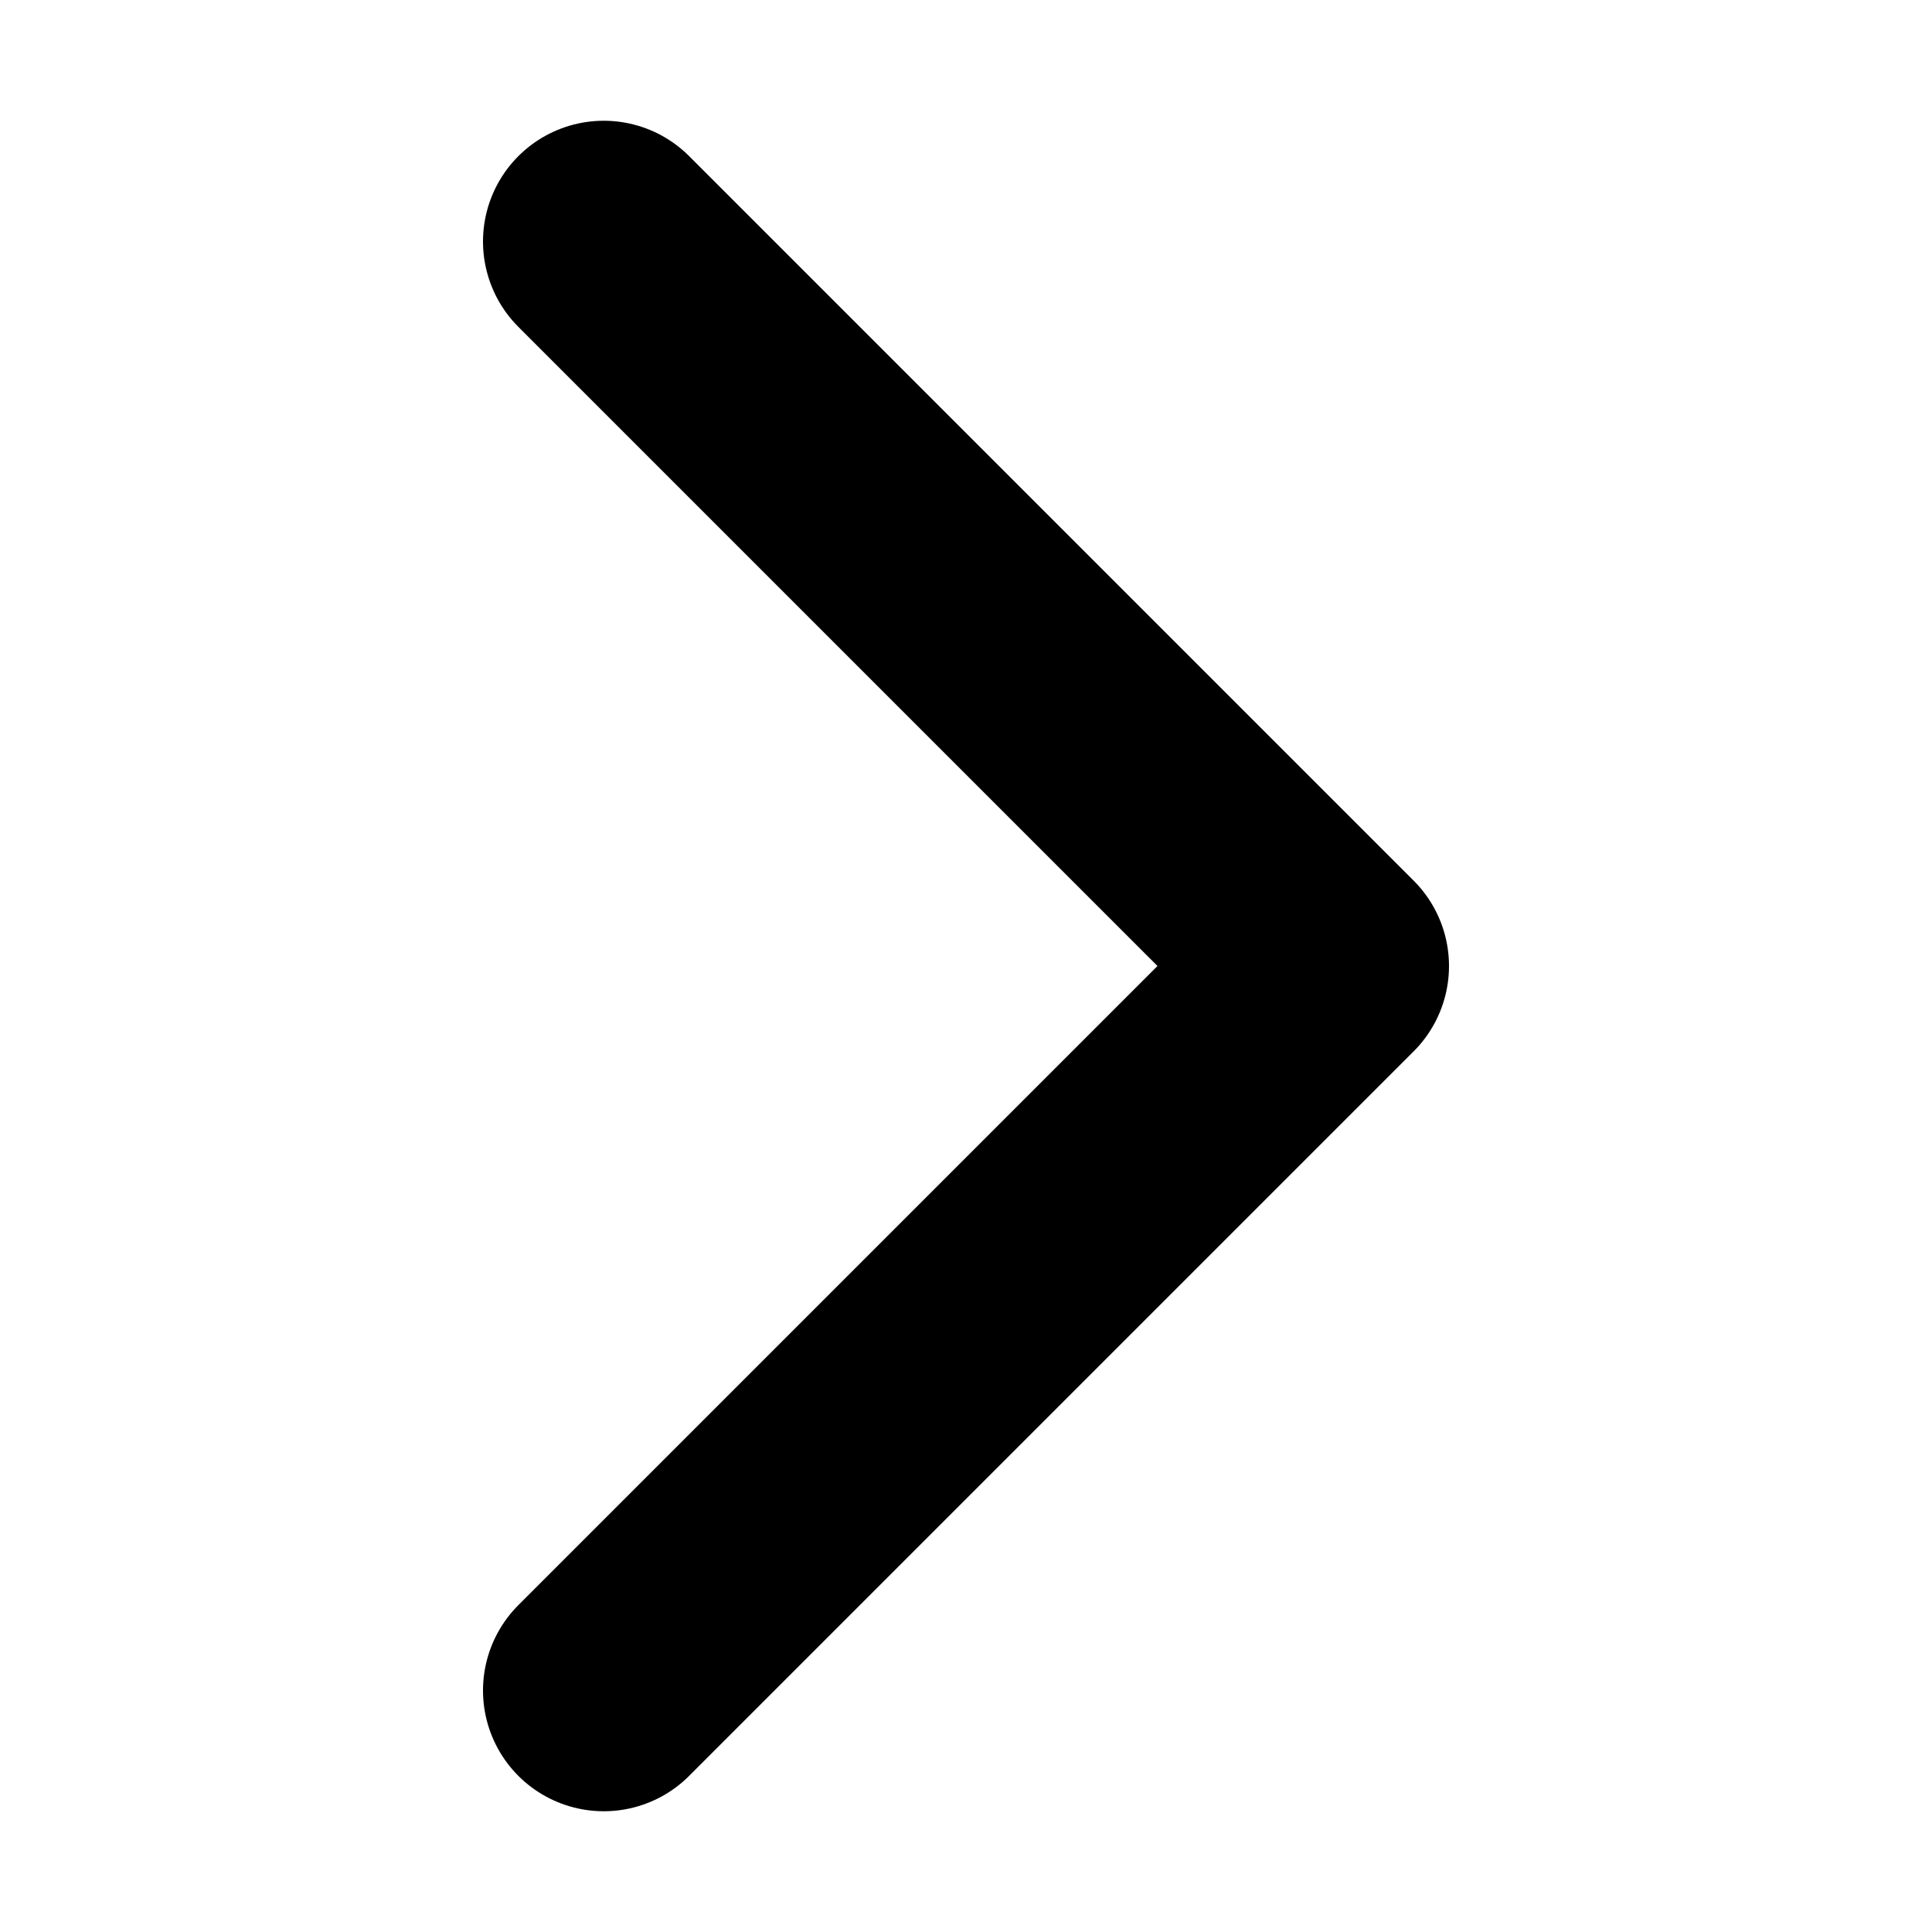
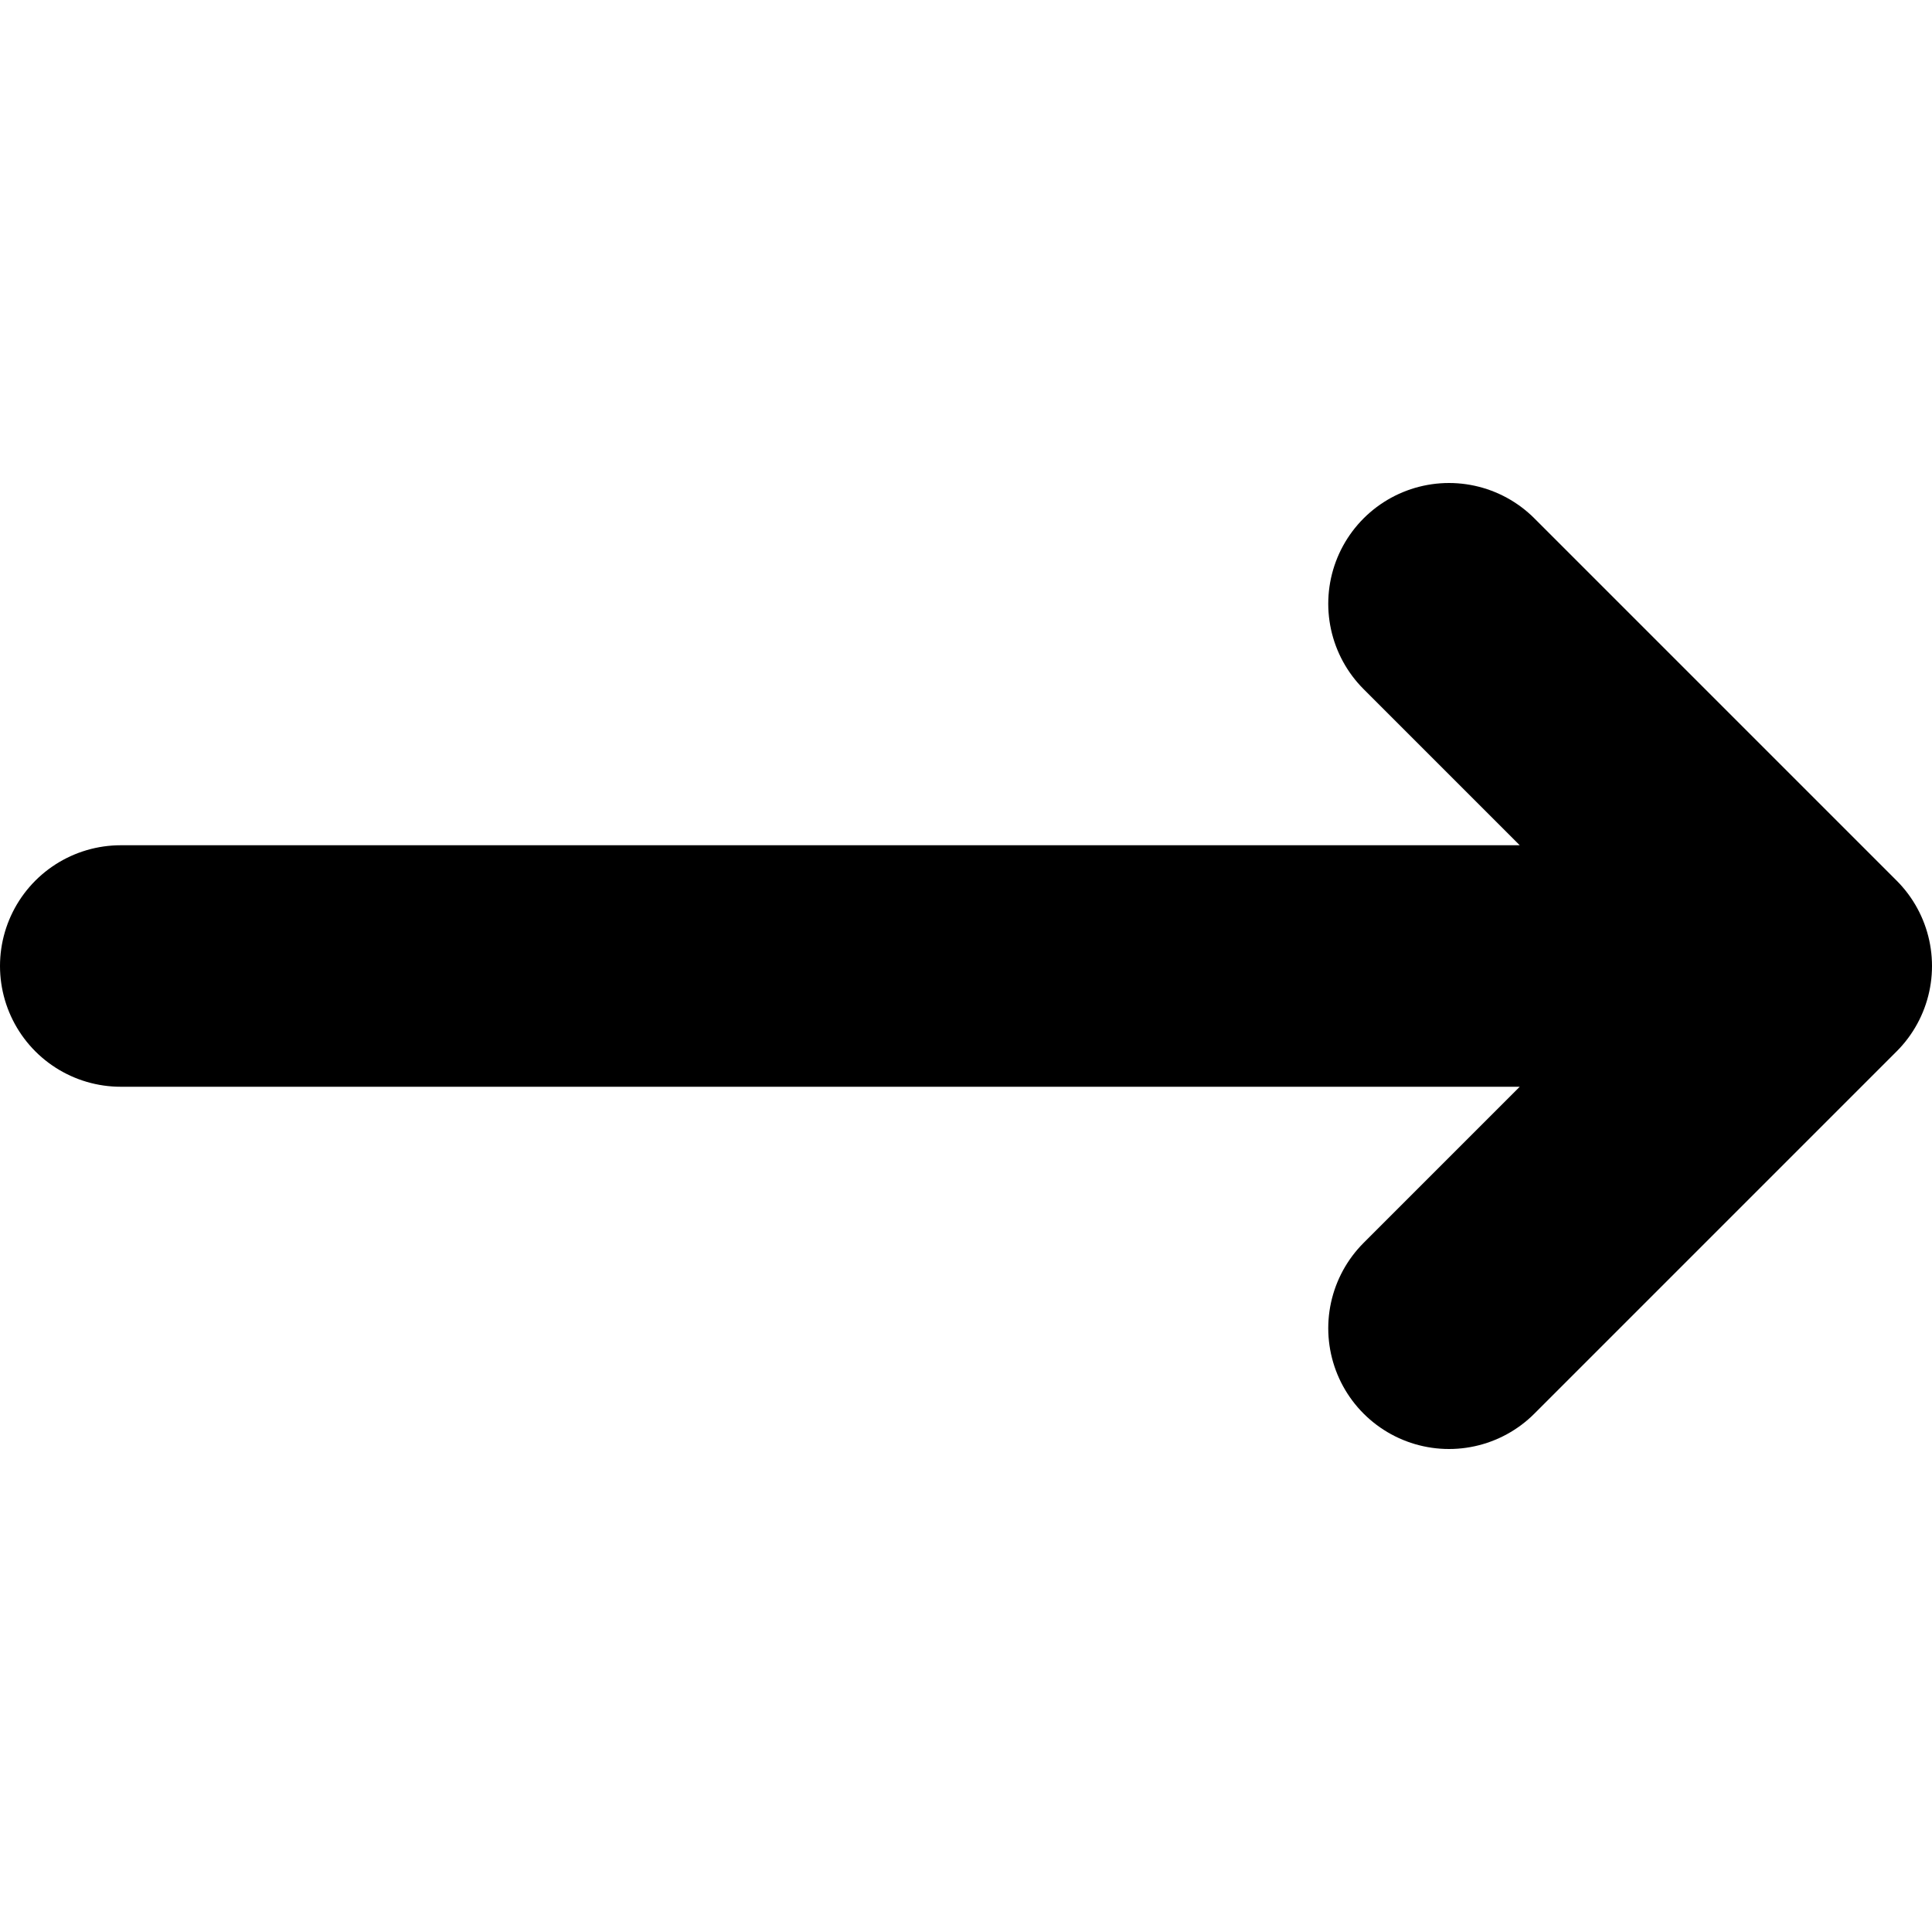
<svg xmlns="http://www.w3.org/2000/svg" xmlns:ns1="https://www.gtk.org/grappa" ns1:rendering="symbolic" width="16" height="16" ns1:version="1" ns1:state="0" ns1:state-names="outline empty">
-   <path d="M 5 2 L 11 8 L 5 14" id="path0" stroke-width="2" stroke-linecap="round" stroke-linejoin="round" stroke="rgb(0,0,0)" fill="none" class="foreground-stroke transparent-fill" ns1:states="outline" ns1:stroke="foreground" ns1:stroke-minwidth="25%" ns1:stroke-maxwidth="150%">
+   <path id="arrow" fill="none" stroke="url(&quot;#gpa:foreground&quot;) rgb(0,0,0)" stroke-width="2" stroke-linecap="round" stroke-linejoin="round" d="M 12 5 L 15 8 L 12 11 M 1 8 L 15 8" class="transparent-fill foreground-stroke" ns1:stroke="foreground" ns1:fill="none" ns1:states="outline" ns1:stroke-minwidth="25%" ns1:stroke-maxwidth="150%">
    </path>
</svg>
